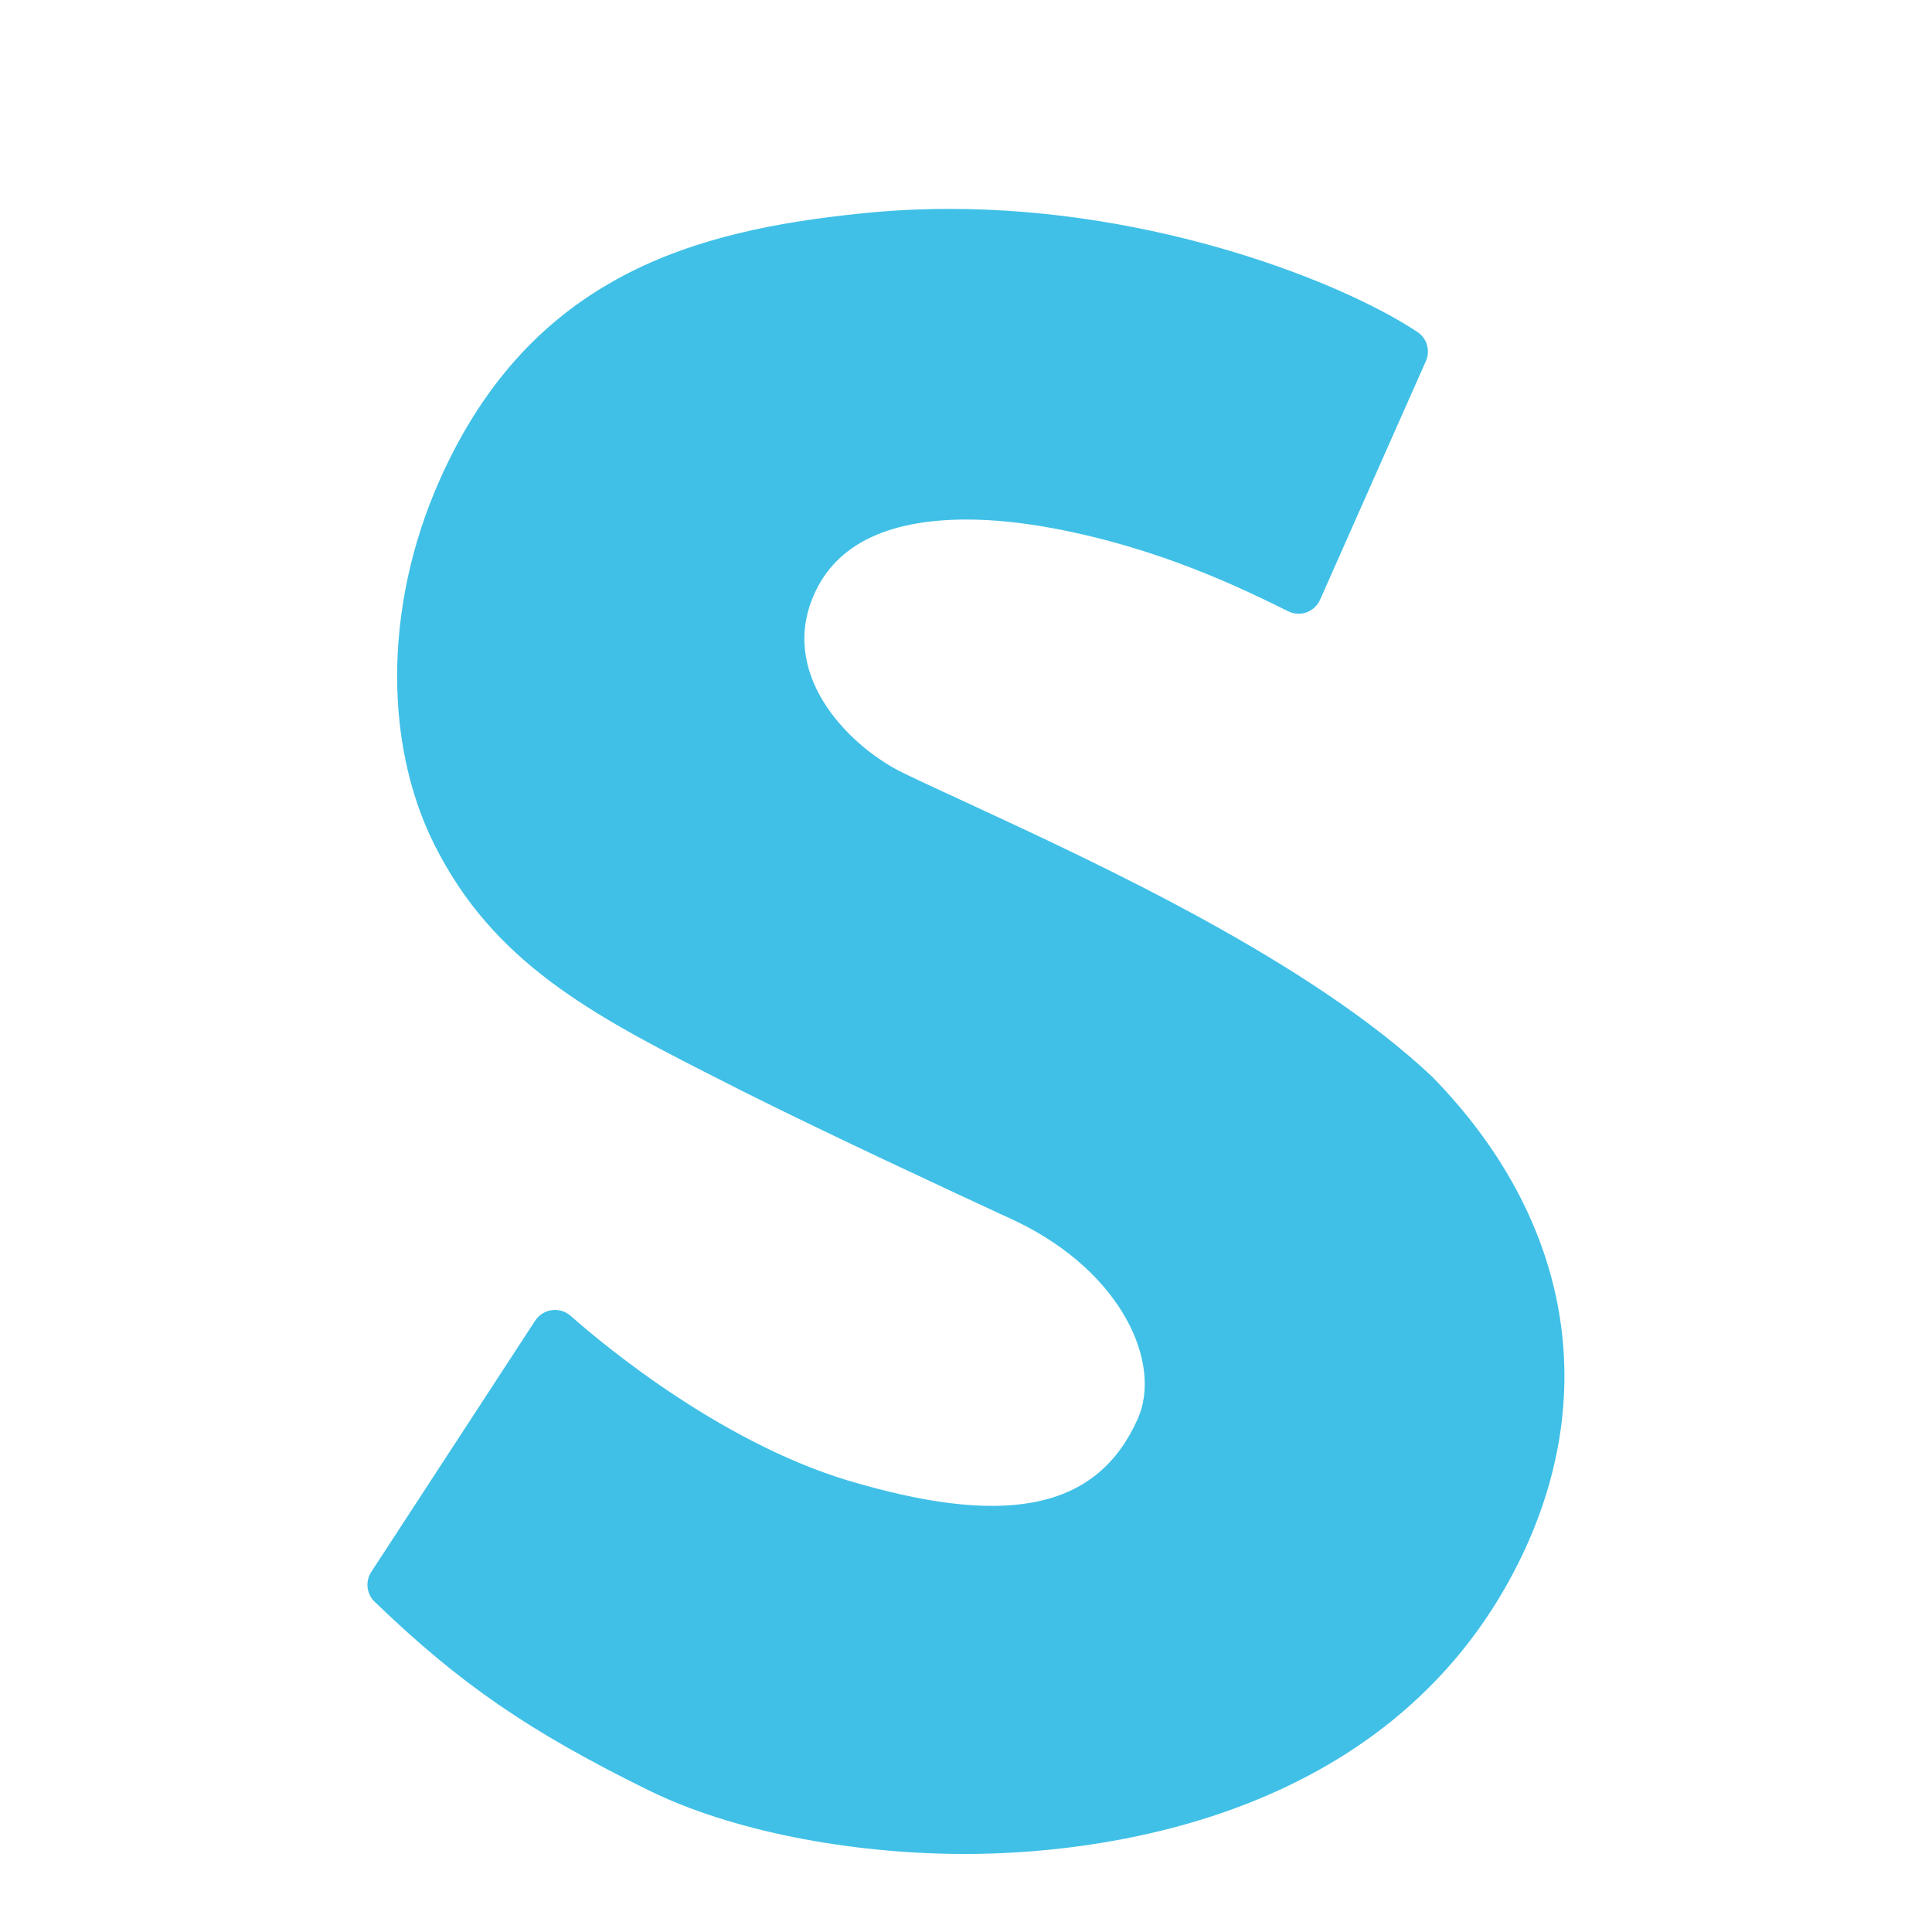
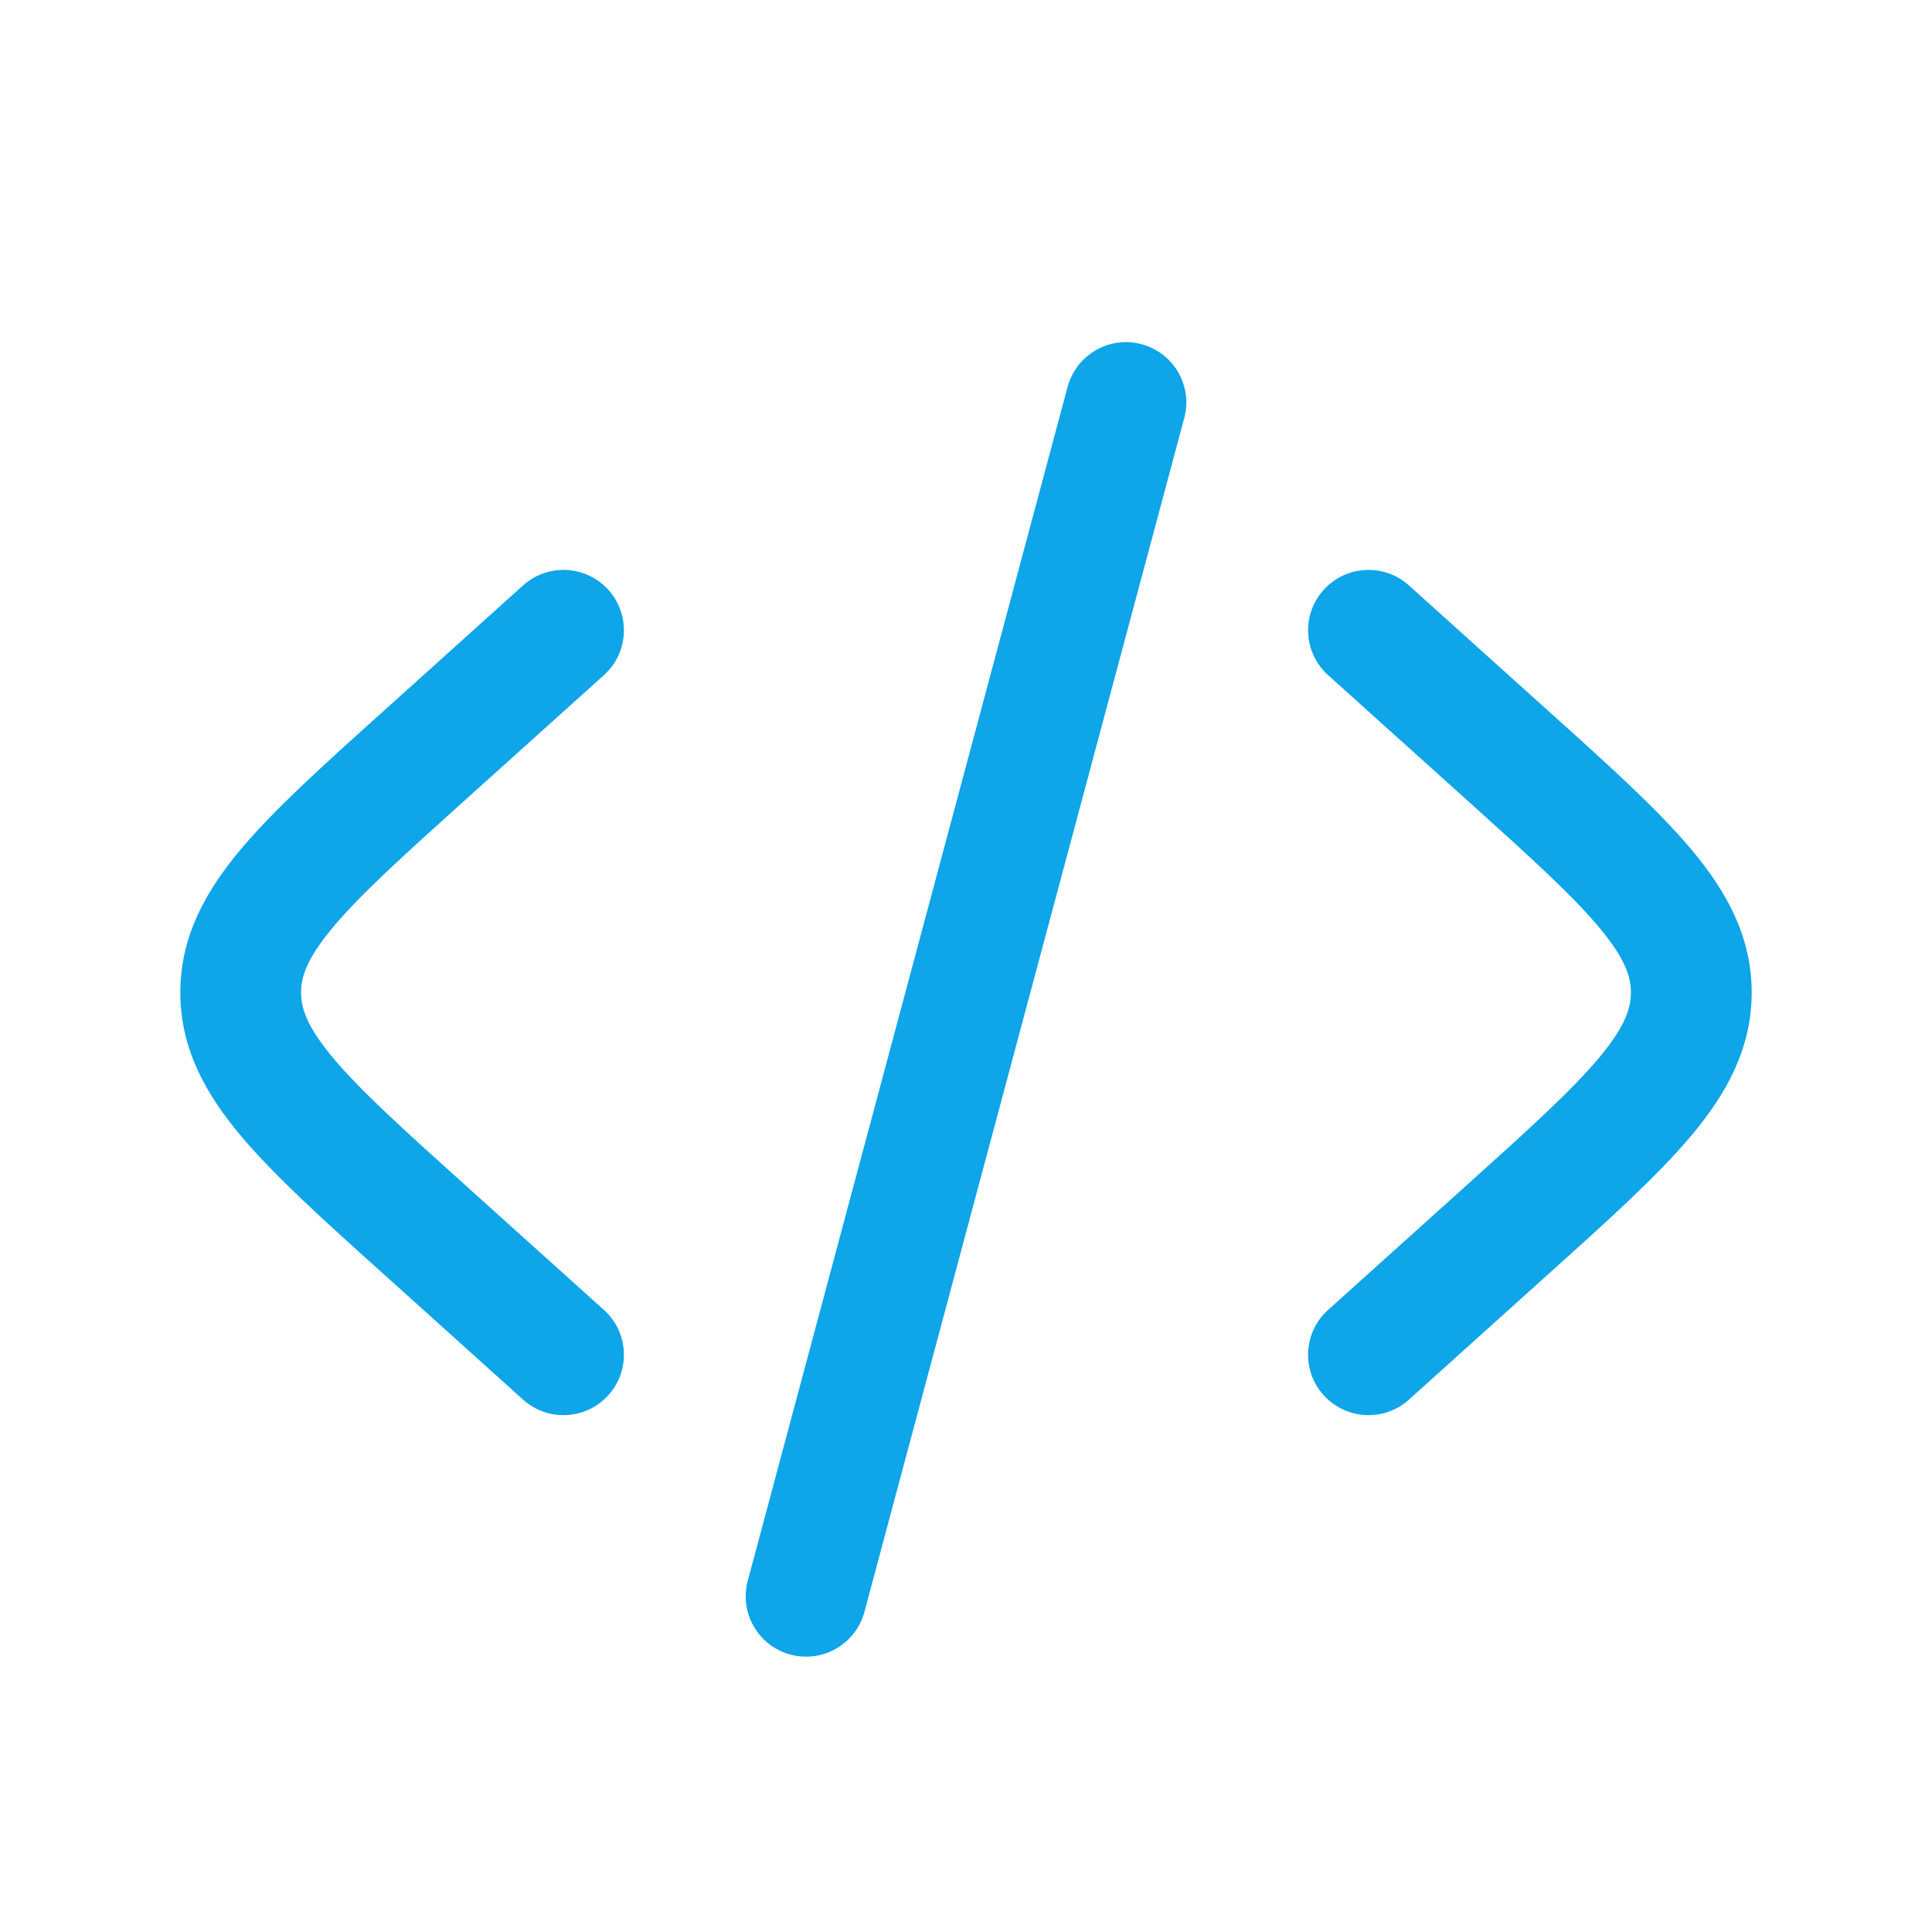
- <svg xmlns="http://www.w3.org/2000/svg" width="800px" height="800px" viewBox="0 0 128 128" aria-hidden="true" role="img" class="iconify iconify--noto" preserveAspectRatio="xMidYMid meet">
-   <path d="M94.9 71.35c-8.08-7.63-21.82-13.99-30.91-18.2c-1.54-.71-2.93-1.35-4.11-1.92c-3.43-1.65-8.12-6.22-6.1-11.47c1.36-3.55 4.81-5.34 10.27-5.34c1.75 0 3.67.2 5.72.58c7.12 1.33 12.52 3.99 15.58 5.5c.38.19.82.21 1.22.07c.39-.15.72-.45.89-.84l7.01-15.81c.31-.69.07-1.51-.57-1.93c-4.94-3.28-17.27-8.15-30.97-8.15c-1.98 0-3.95.1-5.87.3c-10.92 1.12-21.86 4.03-27.92 17.64c-3.78 8.47-3.77 18.01.01 24.89c4.04 7.51 10.66 10.87 19.04 15.11l1.08.55c6.05 3.02 13.3 6.38 18.07 8.59c7.05 3.4 9.66 9.44 8.04 13.08c-2.61 5.87-8.38 7.16-18.36 4.33c-8.81-2.39-16.94-9.14-19.21-11.15c-.34-.3-.79-.44-1.25-.38c-.45.06-.85.32-1.1.69L24.6 104.14c-.41.63-.32 1.46.22 1.98c5.63 5.43 10.22 8.59 18.17 12.5c5.35 2.63 13.18 4.21 20.95 4.21c8.12 0 27.95-1.88 36.65-19.26c5.55-11.12 3.48-22.84-5.69-32.22z" fill="#40C0E7" />
+ <svg xmlns="http://www.w3.org/2000/svg" width="800px" height="800px" viewBox="0 0 24 24" fill="none">
+   <g id="SVGRepo_bgCarrier" stroke-width="0" />
+   <g id="SVGRepo_tracerCarrier" stroke-linecap="round" stroke-linejoin="round" />
+   <g id="SVGRepo_iconCarrier">
+     <path d="M14.181 4.276C14.581 4.383 14.819 4.794 14.711 5.194L10.738 20.024C10.63 20.424 10.219 20.661 9.819 20.554C9.419 20.447 9.182 20.036 9.289 19.636L13.262 4.806C13.37 4.406 13.781 4.168 14.181 4.276Z" fill="#0EA5E9" />
+     <path d="M16.442 7.328C16.72 7.02 17.194 6.995 17.502 7.272L19.239 8.836C19.976 9.498 20.586 10.048 21.006 10.547C21.447 11.071 21.76 11.634 21.76 12.329C21.76 13.025 21.447 13.588 21.006 14.112C20.586 14.611 19.976 15.161 19.239 15.823L17.502 17.387C17.194 17.664 16.72 17.639 16.442 17.331C16.165 17.023 16.19 16.549 16.498 16.272L18.195 14.745C18.983 14.036 19.514 13.556 19.858 13.147C20.188 12.754 20.26 12.525 20.26 12.329C20.26 12.134 20.188 11.905 19.858 11.512C19.514 11.103 18.983 10.623 18.195 9.914L16.498 8.387C16.19 8.11 16.165 7.636 16.442 7.328Z" fill="#0EA5E9" />
+     <path d="M7.502 8.387C7.81 8.11 7.835 7.636 7.558 7.328C7.28 7.02 6.806 6.995 6.498 7.272L4.761 8.836C4.024 9.498 3.414 10.048 2.994 10.547C2.553 11.071 2.24 11.634 2.24 12.329C2.24 13.025 2.553 13.588 2.994 14.112C3.414 14.611 4.024 15.161 4.761 15.823L6.498 17.387C6.806 17.664 7.28 17.639 7.558 17.331C7.835 17.023 7.81 16.549 7.502 16.272L5.805 14.745C5.017 14.036 4.486 13.556 4.142 13.147C3.812 12.754 3.74 12.525 3.74 12.329C3.74 12.134 3.812 11.905 4.142 11.512C4.486 11.103 5.017 10.623 5.805 9.914L7.502 8.387Z" fill="#0EA5E9" />
+   </g>
</svg>
